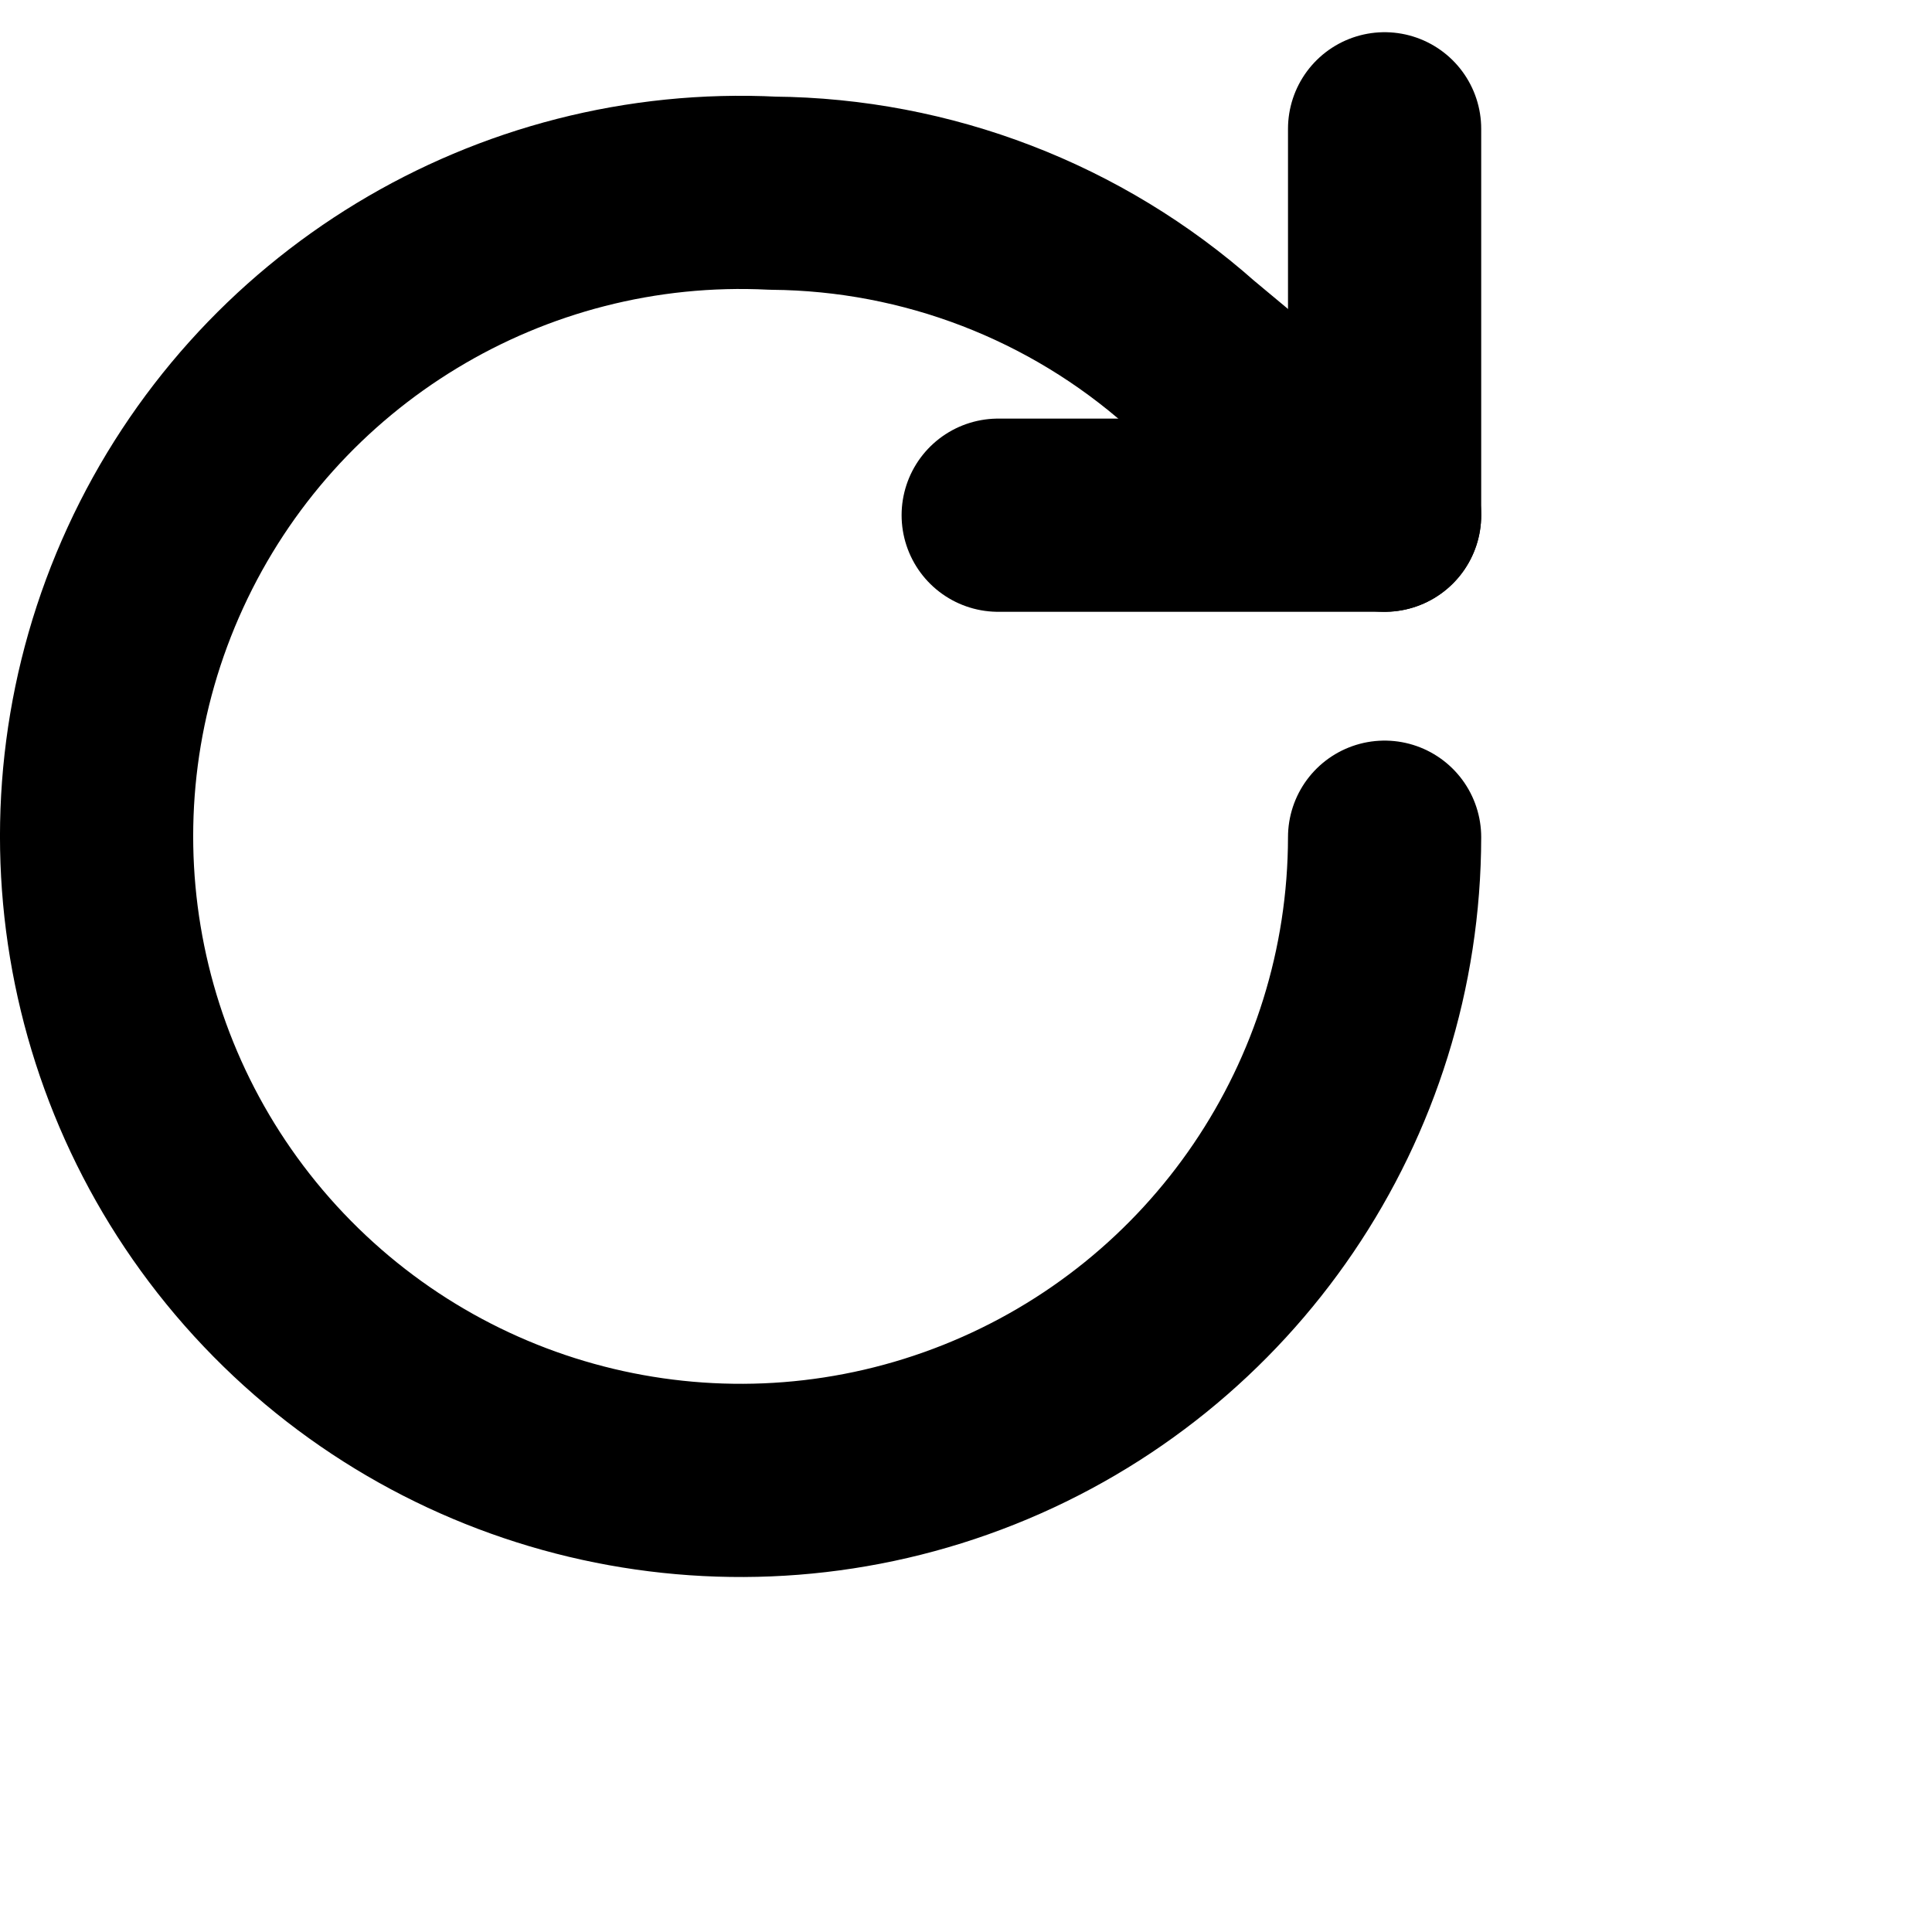
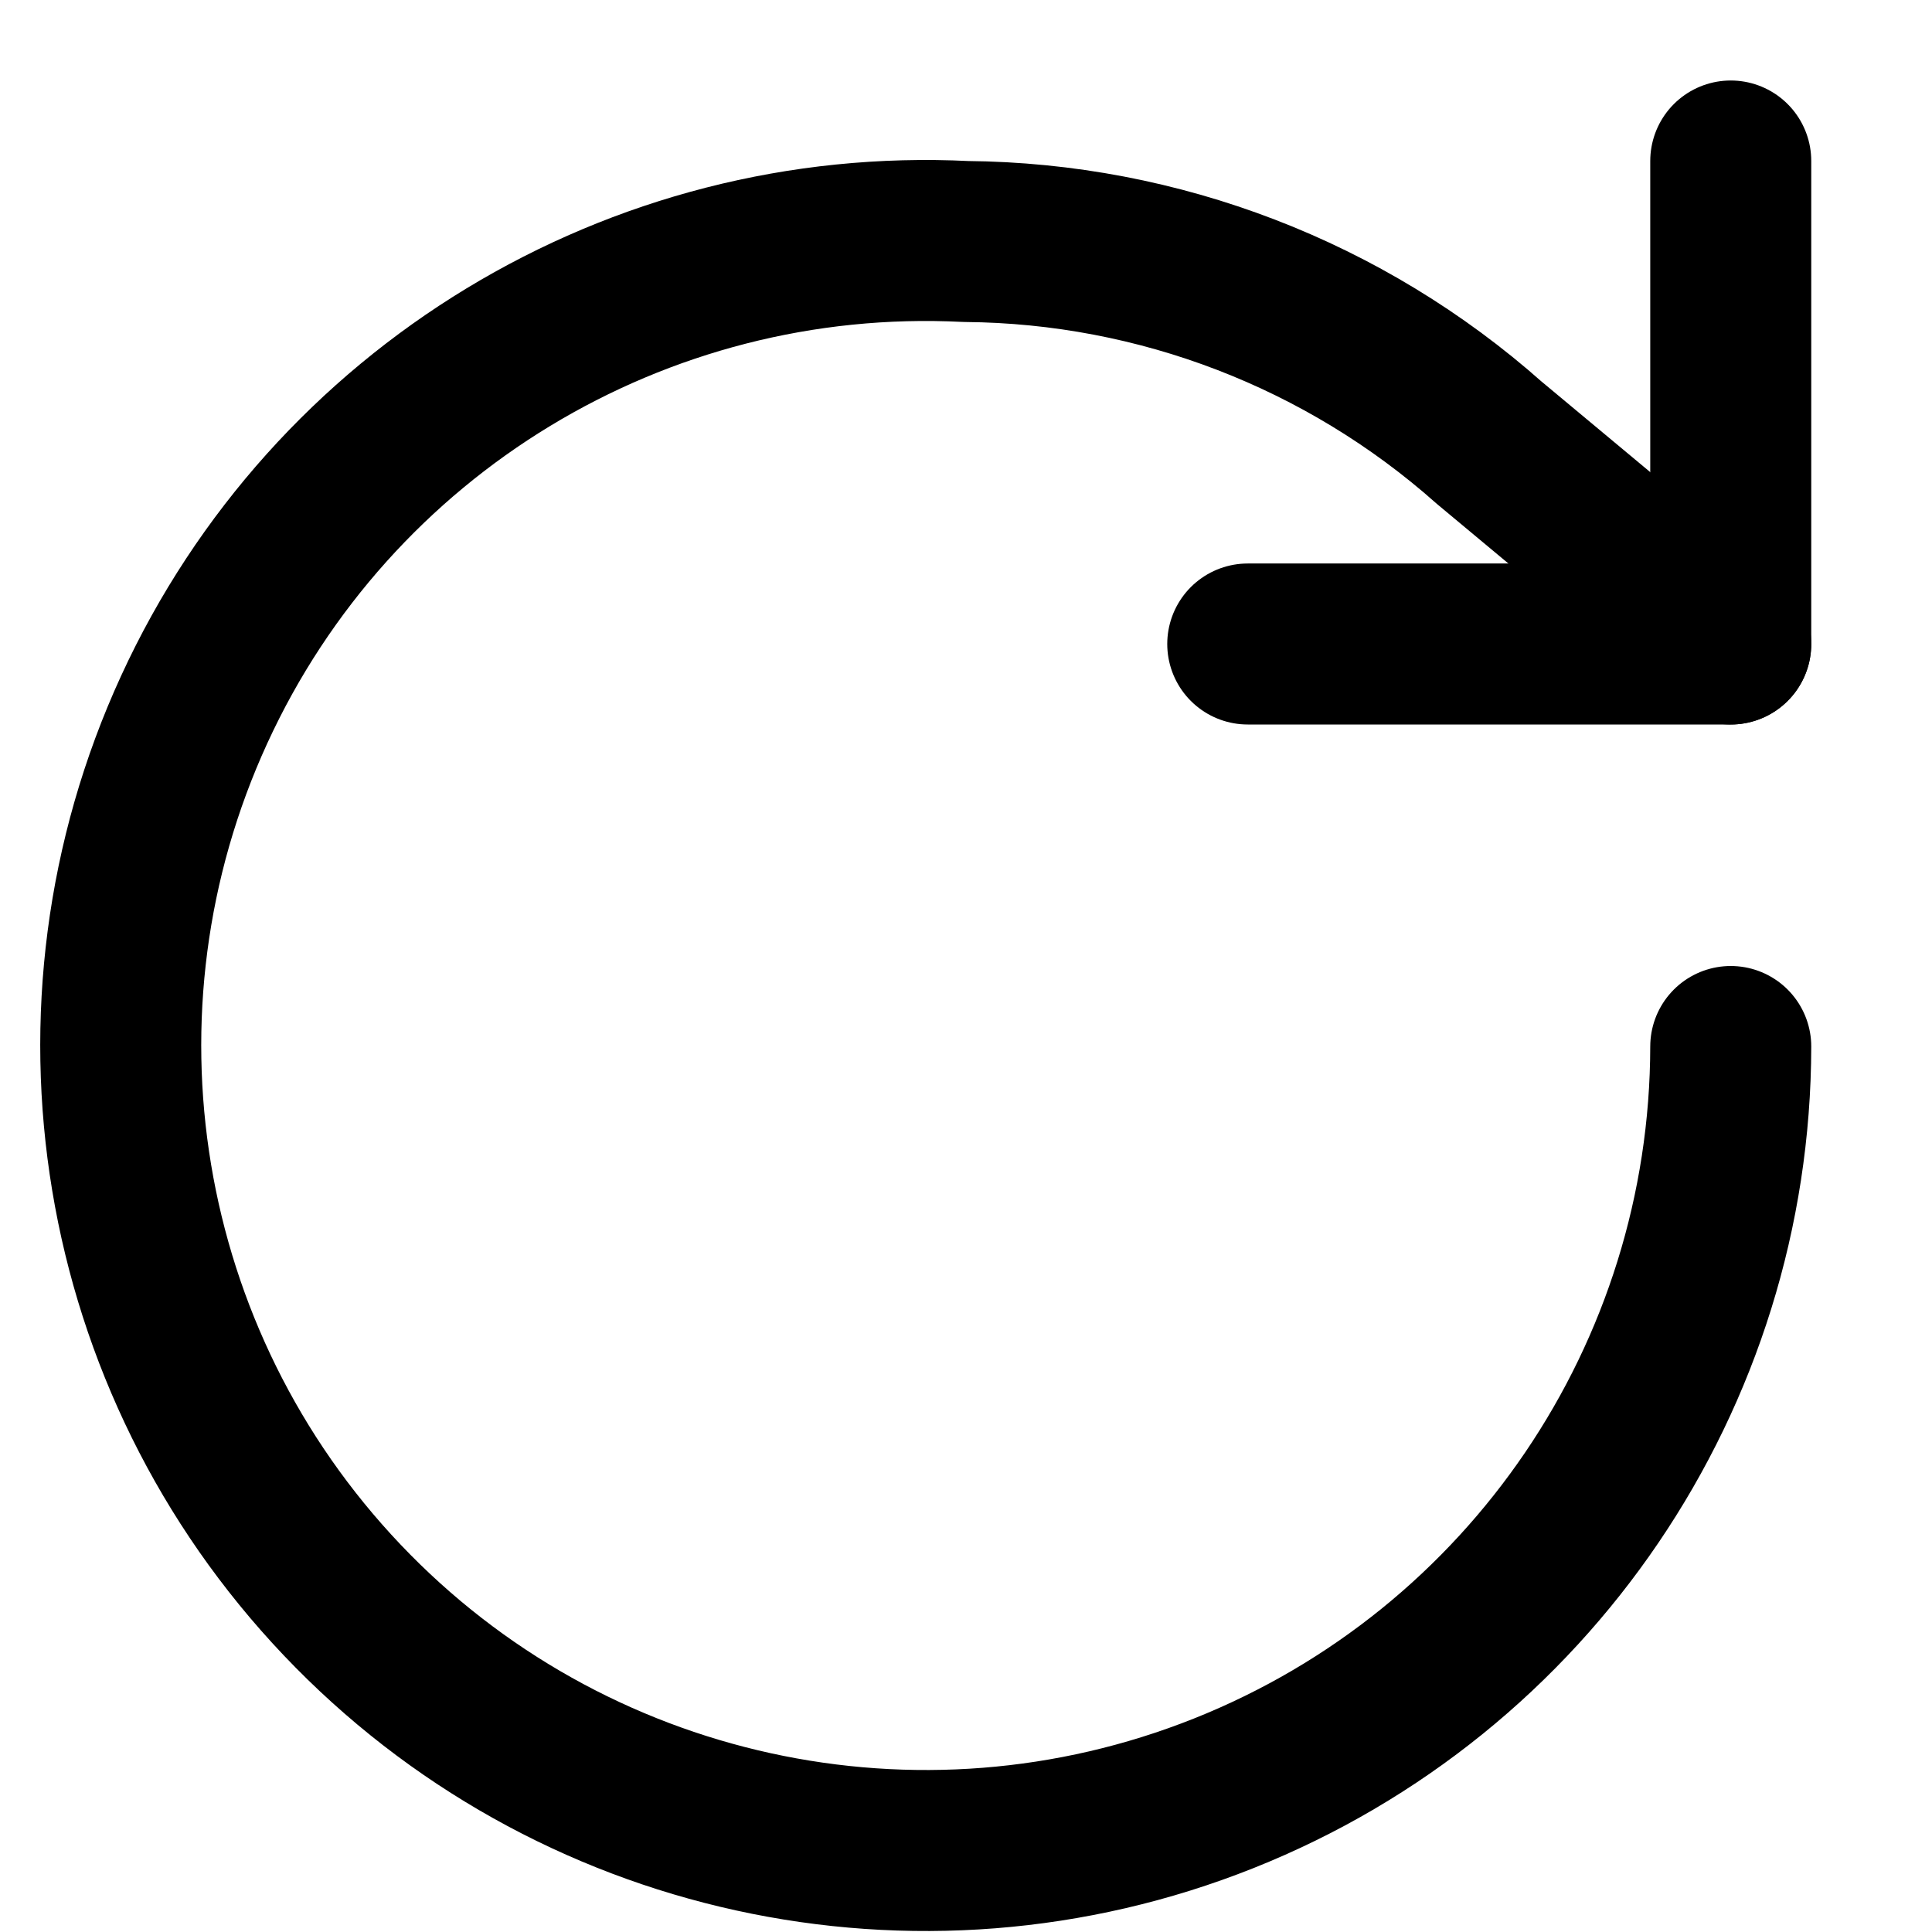
- <svg xmlns="http://www.w3.org/2000/svg" width="25" height="25" viewBox="0 0 30 30" fill="none" stroke="currentColor" stroke-width="3" stroke-linecap="round" stroke-linejoin="round">
+ <svg xmlns="http://www.w3.org/2000/svg" width="20" height="20" viewBox="0 0 24 24" fill="none" stroke="currentColor" stroke-width="2" stroke-linecap="round" stroke-linejoin="round">
  <path d="M21.5 2v6h-6" />
  <path d="M21.5 13a10 10 0 1 1-9.5-10 9.92 9.92 0 0 1 6.5 2.5l3 2.5" />
</svg>
